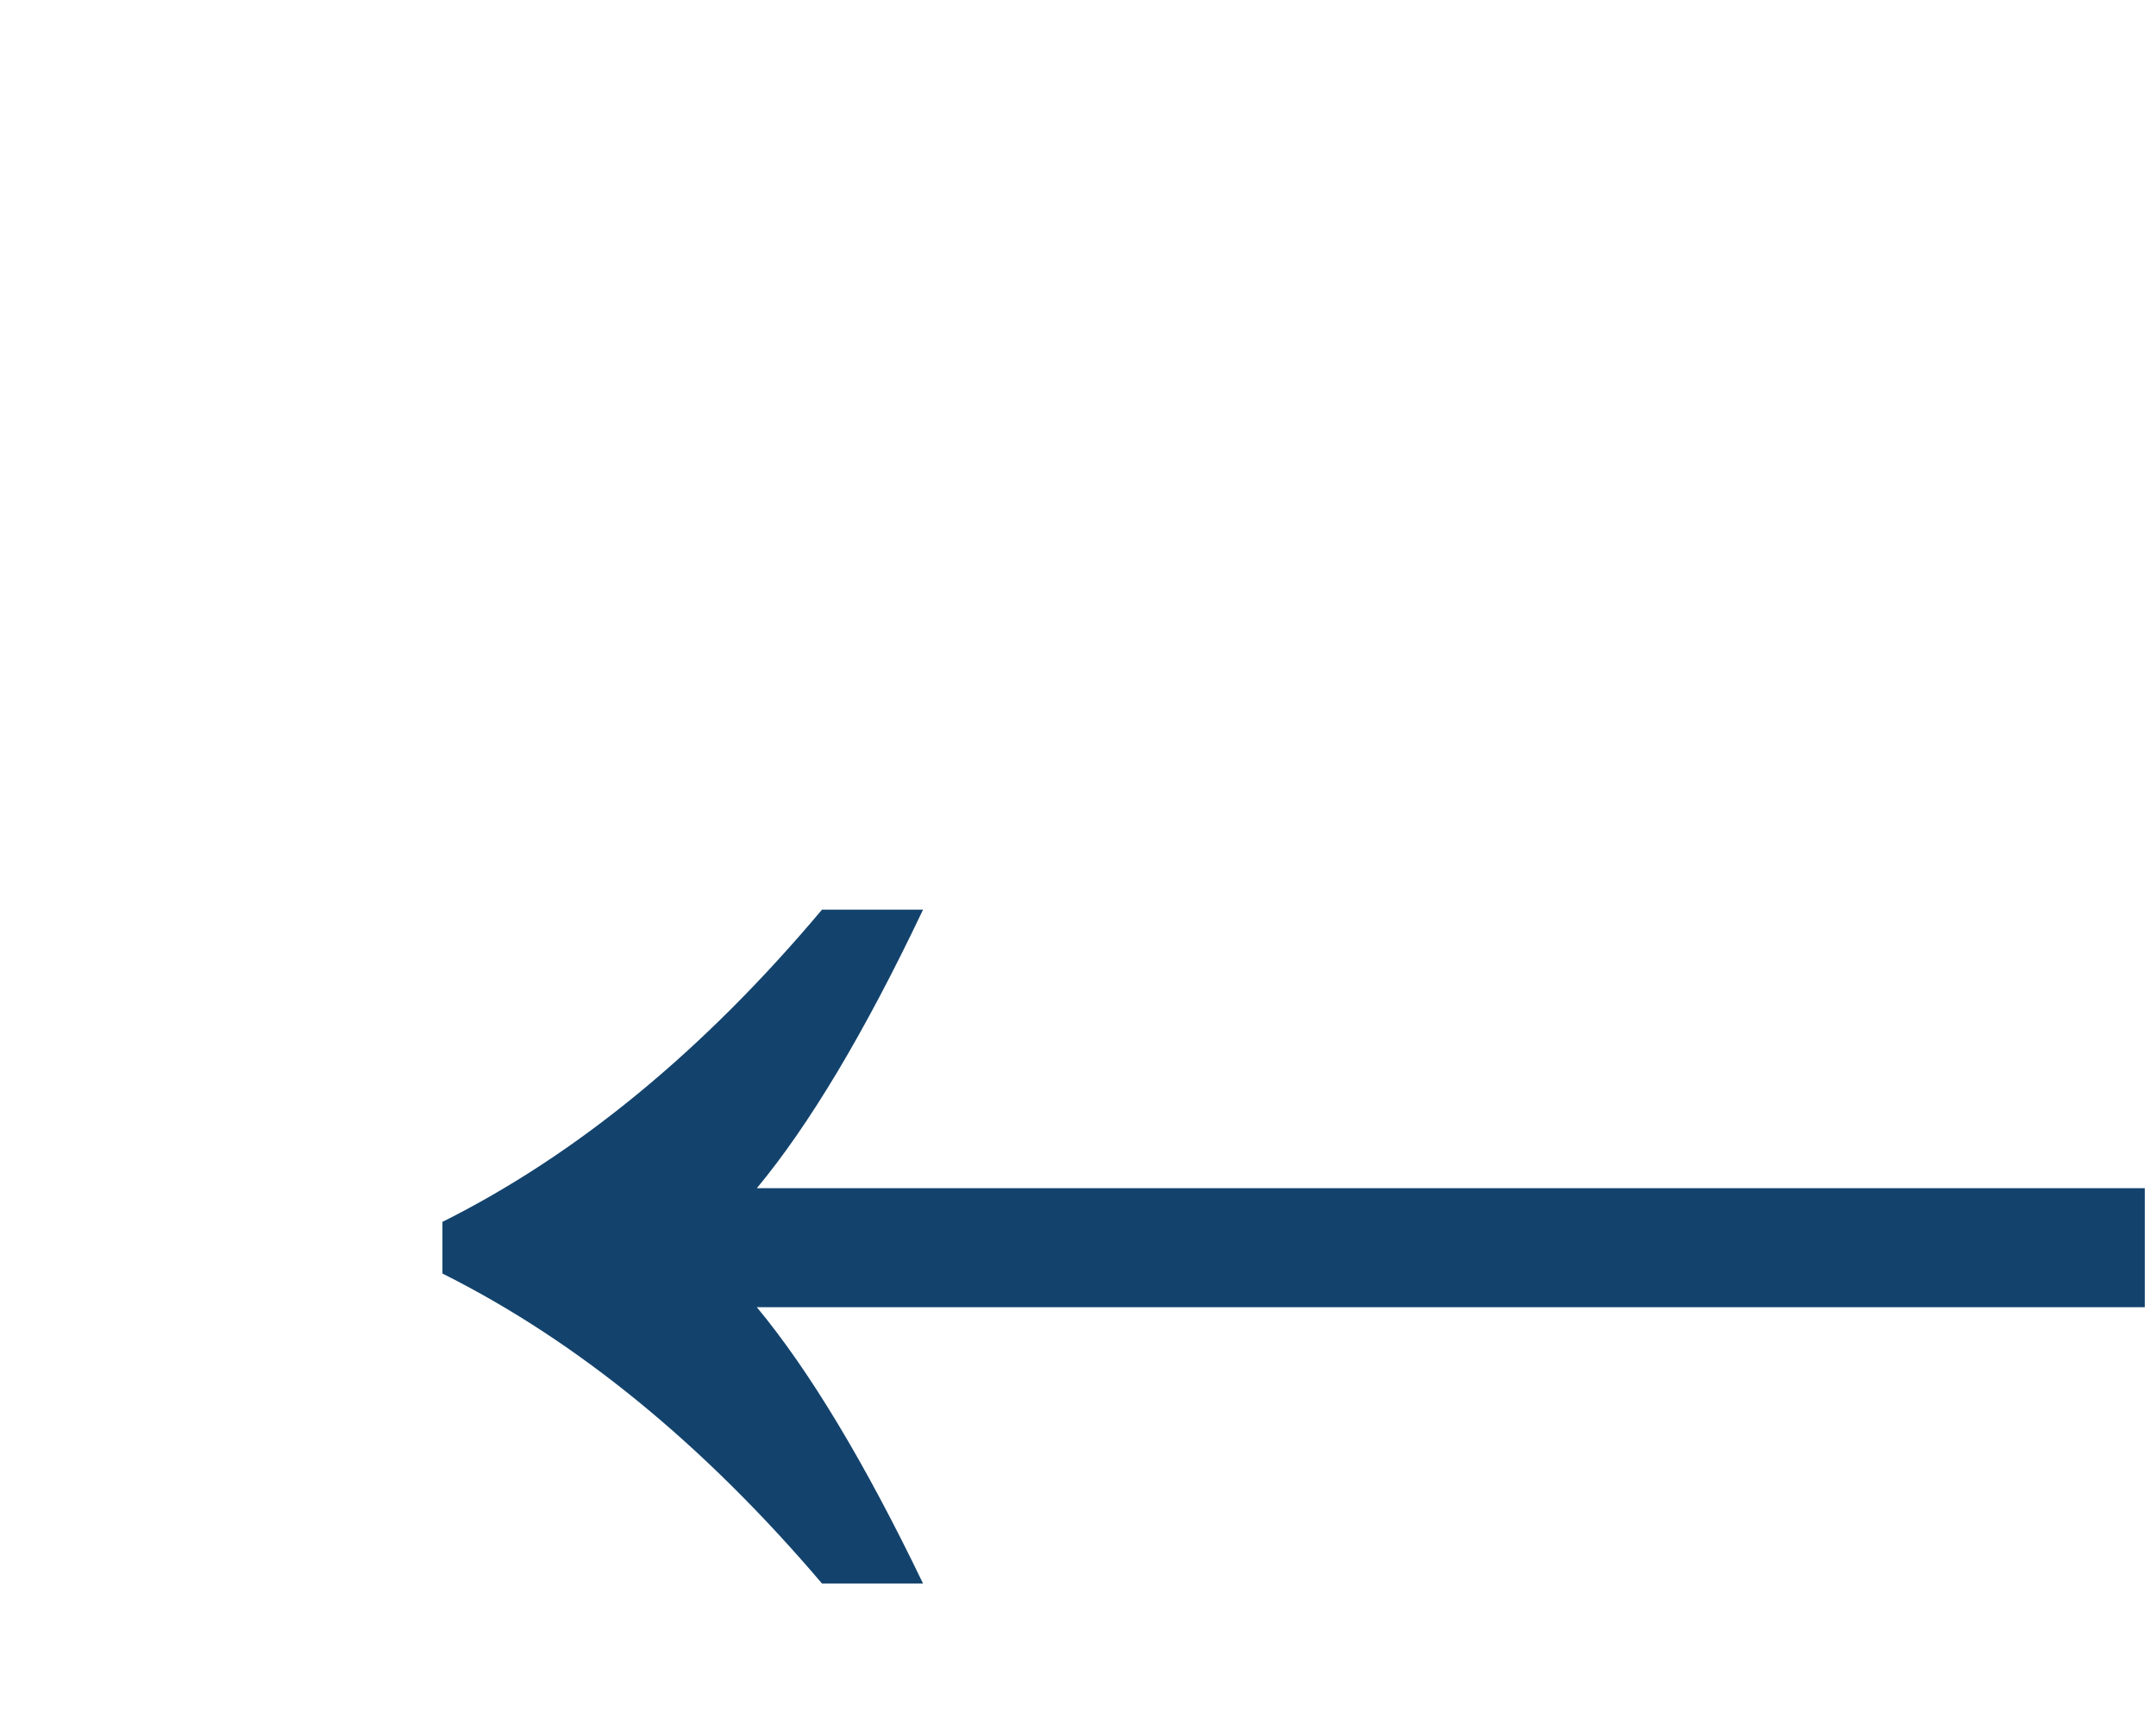
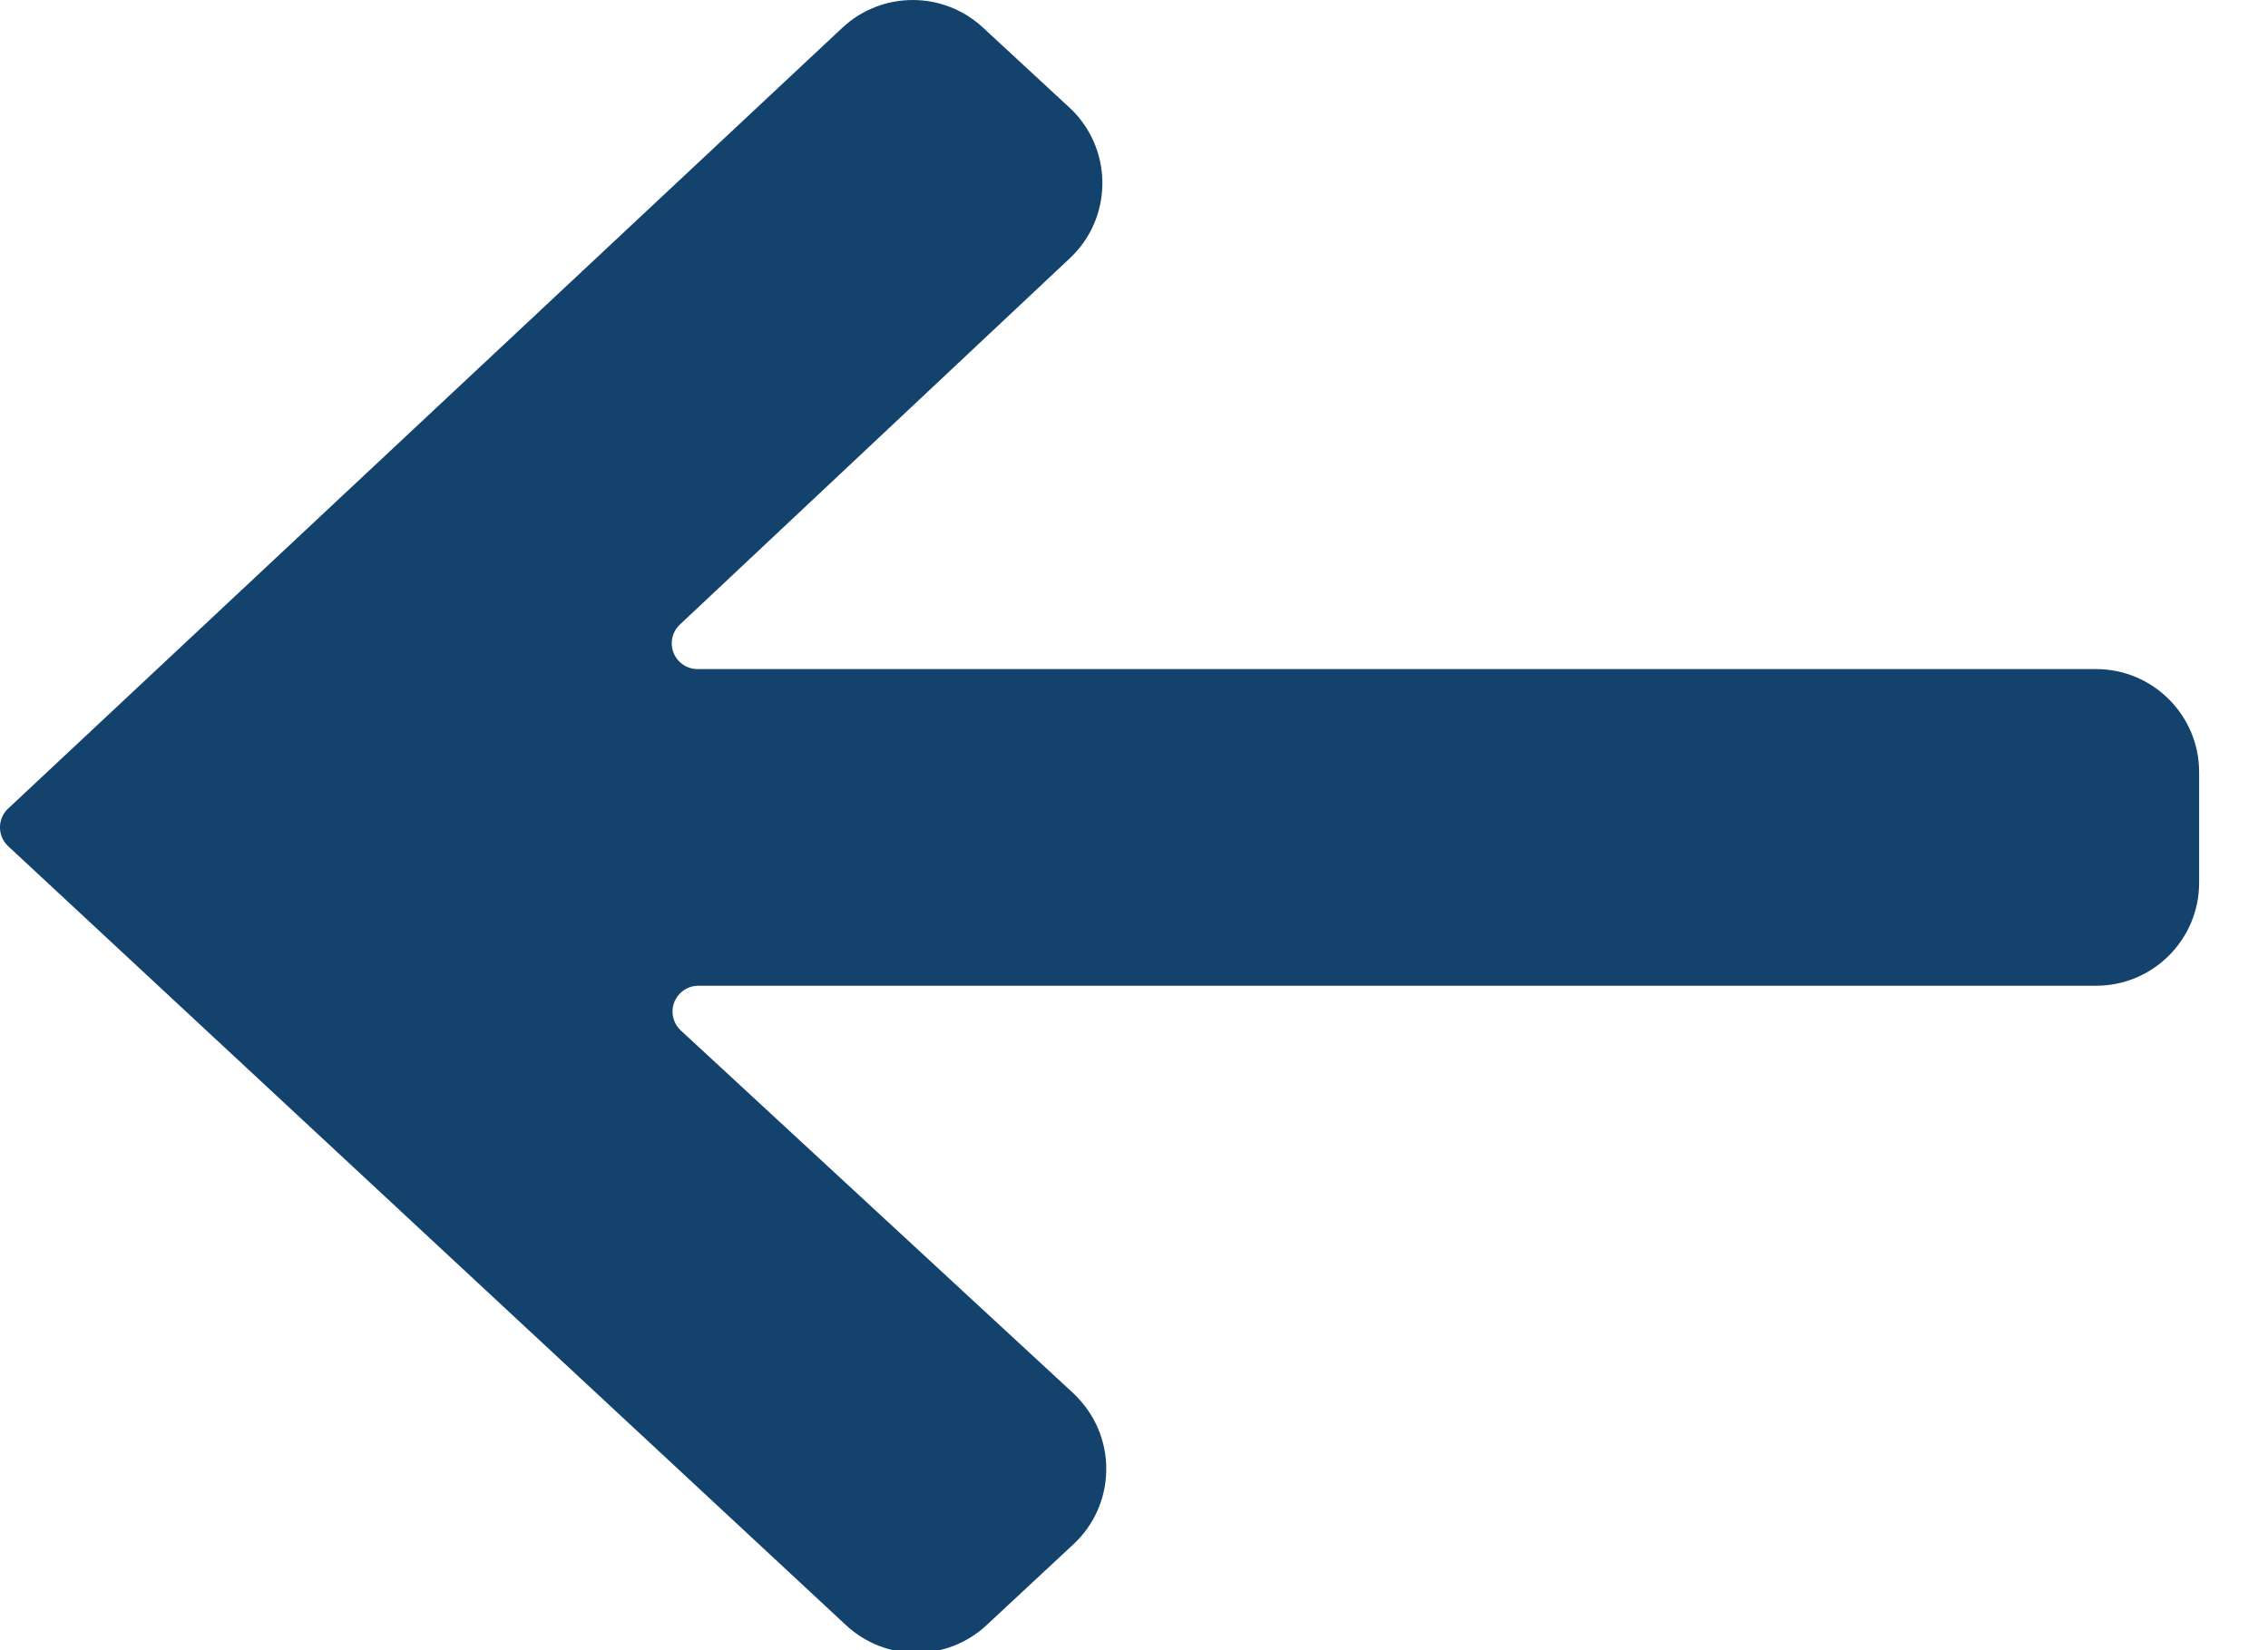
- <svg xmlns="http://www.w3.org/2000/svg" width="15px" height="12px" viewBox="0 0 15 12" version="1.1">
+ <svg xmlns="http://www.w3.org/2000/svg" width="22px" height="16px" viewBox="0 0 22 16" version="1.1">
  <defs />
-   <g id="News" stroke="none" stroke-width="1" fill="none" fill-rule="evenodd" font-family=".SFNSDisplay, .SF NS Display" font-size="20" font-weight="normal" letter-spacing="0.675" line-spacing="24">
-     <g id="News-Detail" transform="translate(-223, -2111)" fill="#13436D">
-       <text id="←">
-         <tspan x="222" y="2123">←</tspan>
-       </text>
+   <g id="News" stroke="none" stroke-width="1" fill="none" fill-rule="evenodd">
+     <g transform="translate(-876, -2434)" fill="#13436D" id="Newsletter/Desktop">
+       <g transform="translate(0, 2434)">
+         <path d="M897.252,8.21 L889.125,15.767 C888.741,16.124 888.146,16.124 887.762,15.766 L886.919,14.981 C886.515,14.605 886.493,13.972 886.87,13.568 C886.887,13.55 886.904,13.532 886.922,13.515 L890.728,9.997 C890.829,9.903 890.836,9.745 890.742,9.644 C890.694,9.592 890.628,9.563 890.558,9.563 L877,9.563 C876.448,9.563 876,9.116 876,8.563 L876,7.491 C876,6.939 876.448,6.491 877,6.491 L890.566,6.491 C890.704,6.491 890.816,6.379 890.816,6.241 C890.816,6.172 890.787,6.106 890.737,6.059 L886.954,2.505 C886.551,2.127 886.532,1.494 886.91,1.091 C886.926,1.074 886.943,1.058 886.96,1.042 L887.8,0.265 C888.185,-0.09 888.779,-0.088 889.162,0.27 L897.253,7.844 C897.354,7.938 897.359,8.097 897.265,8.197 C897.261,8.202 897.257,8.206 897.252,8.21 Z" id="→-copy-2" transform="translate(886.666, 8.017423) scale(-1, 1) translate(-886.666, -8.017423) " />
+       </g>
    </g>
  </g>
</svg>
